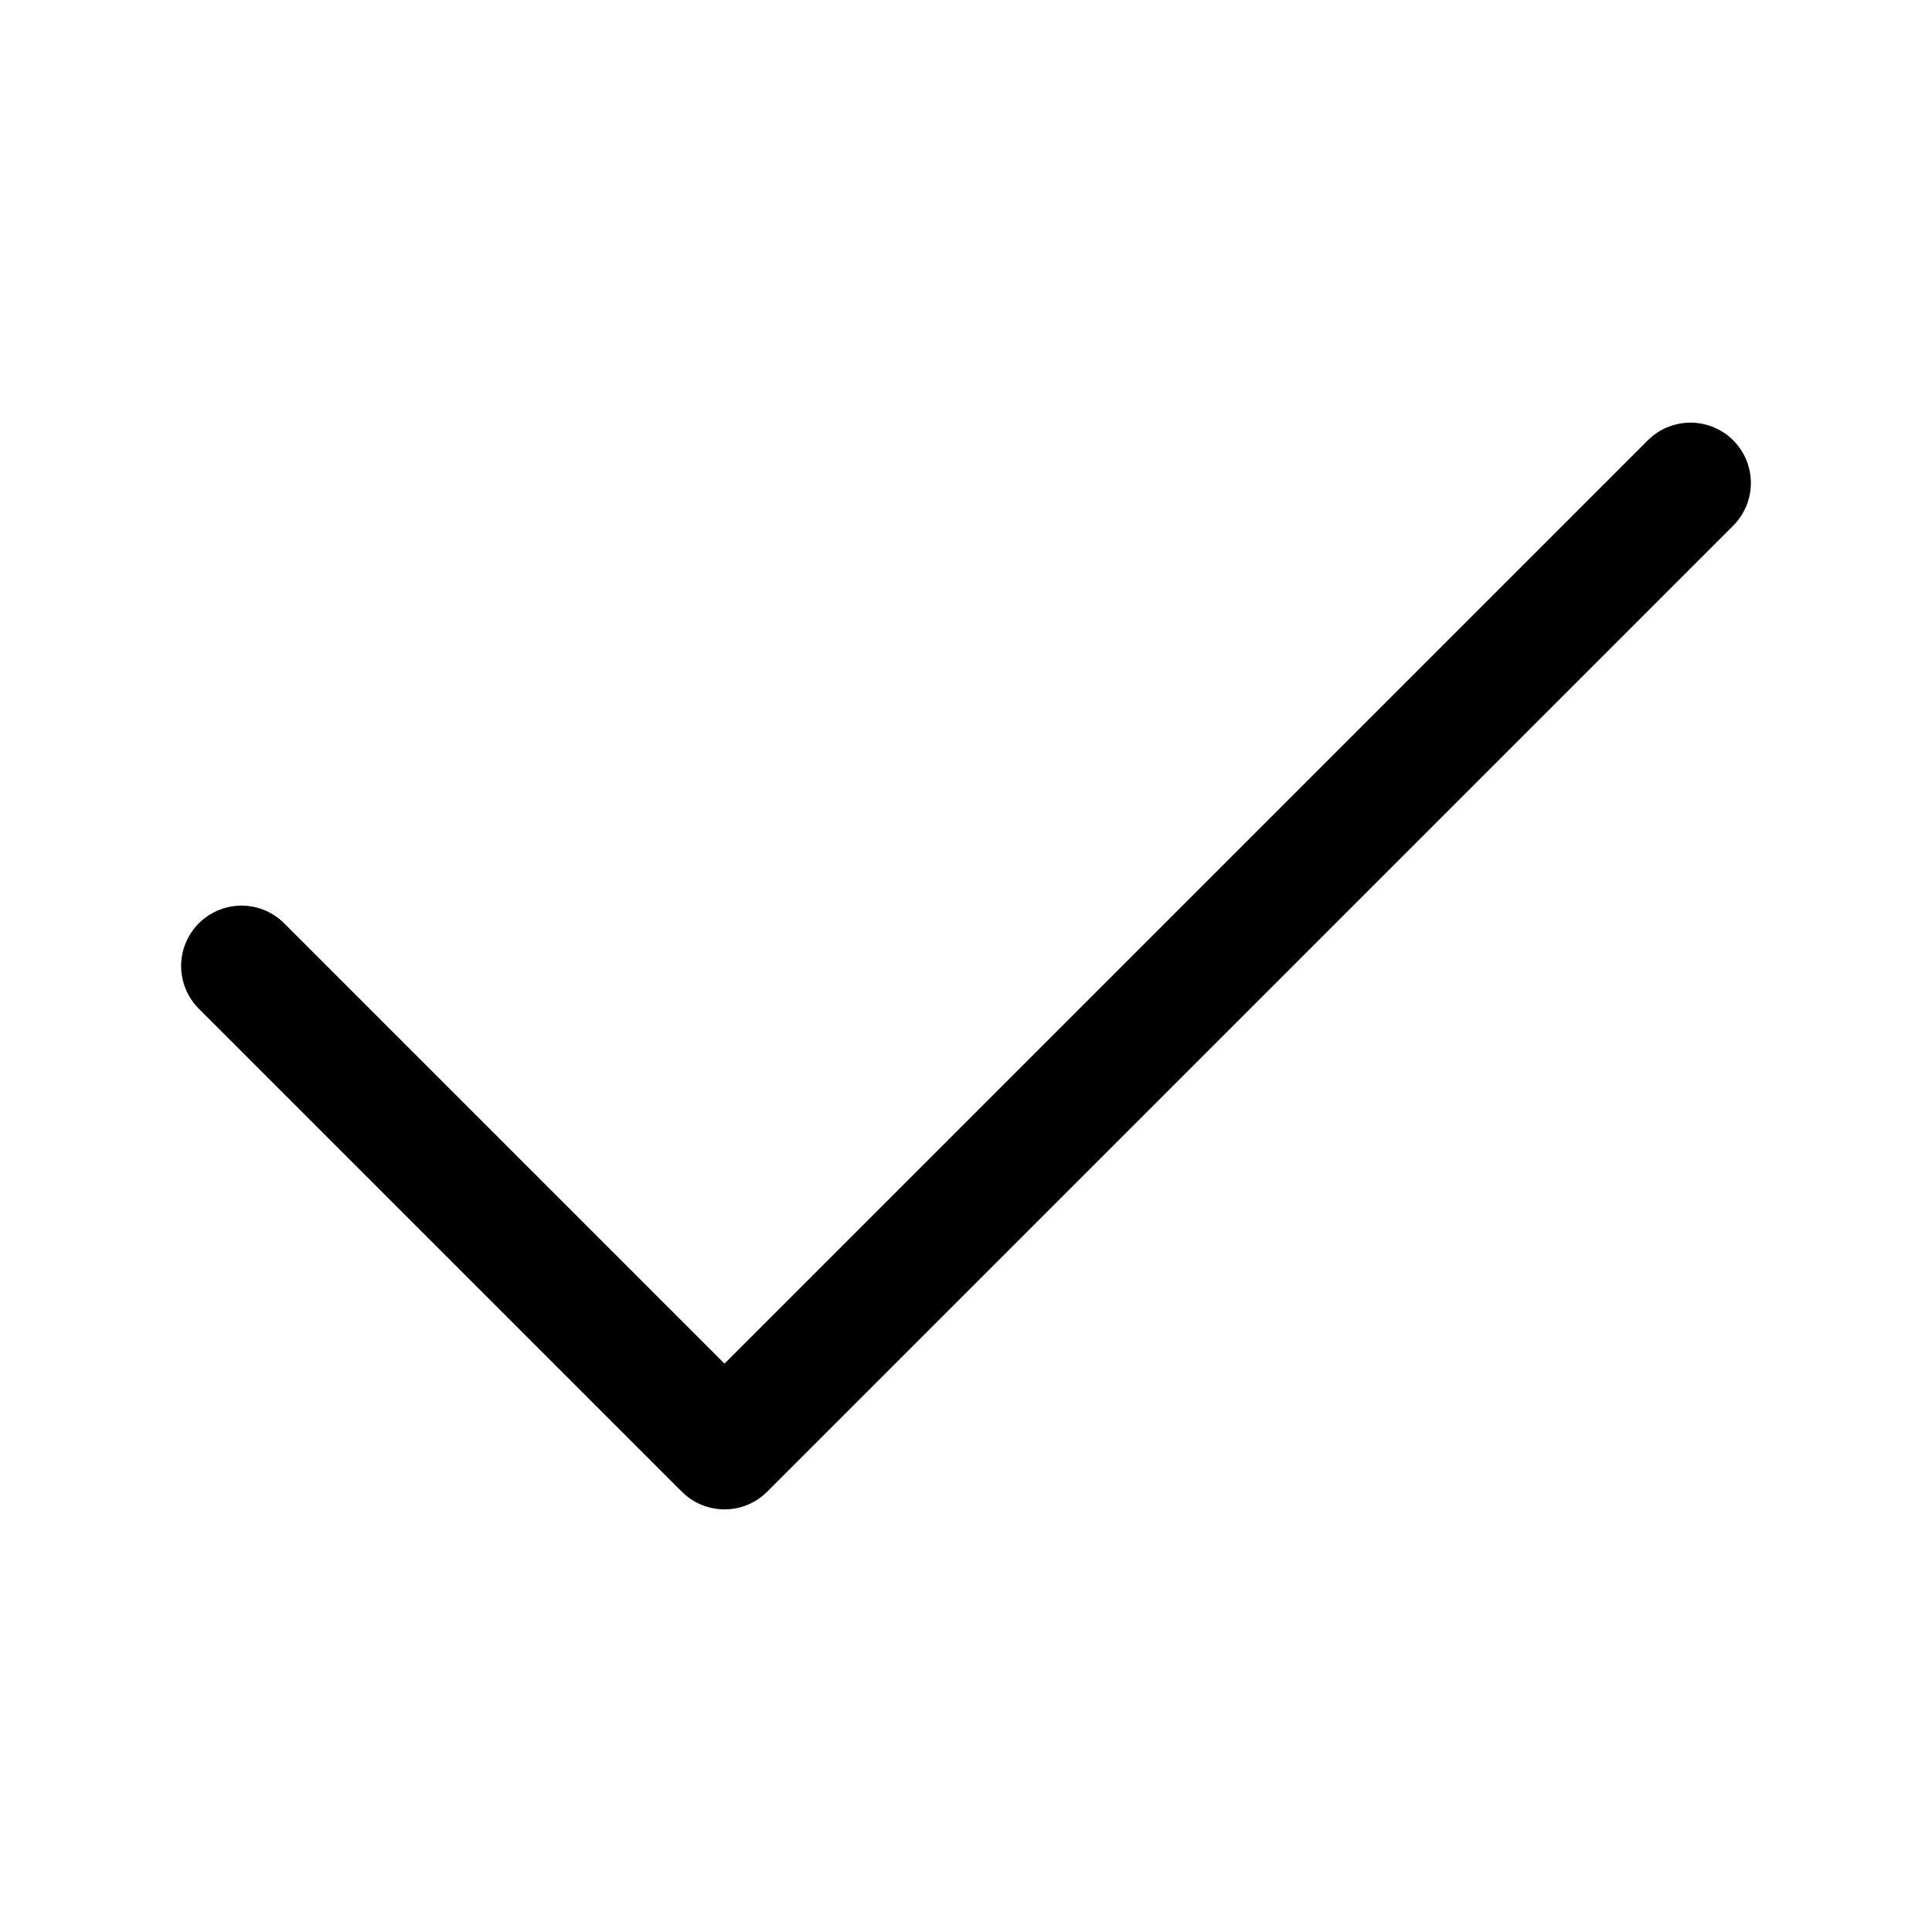
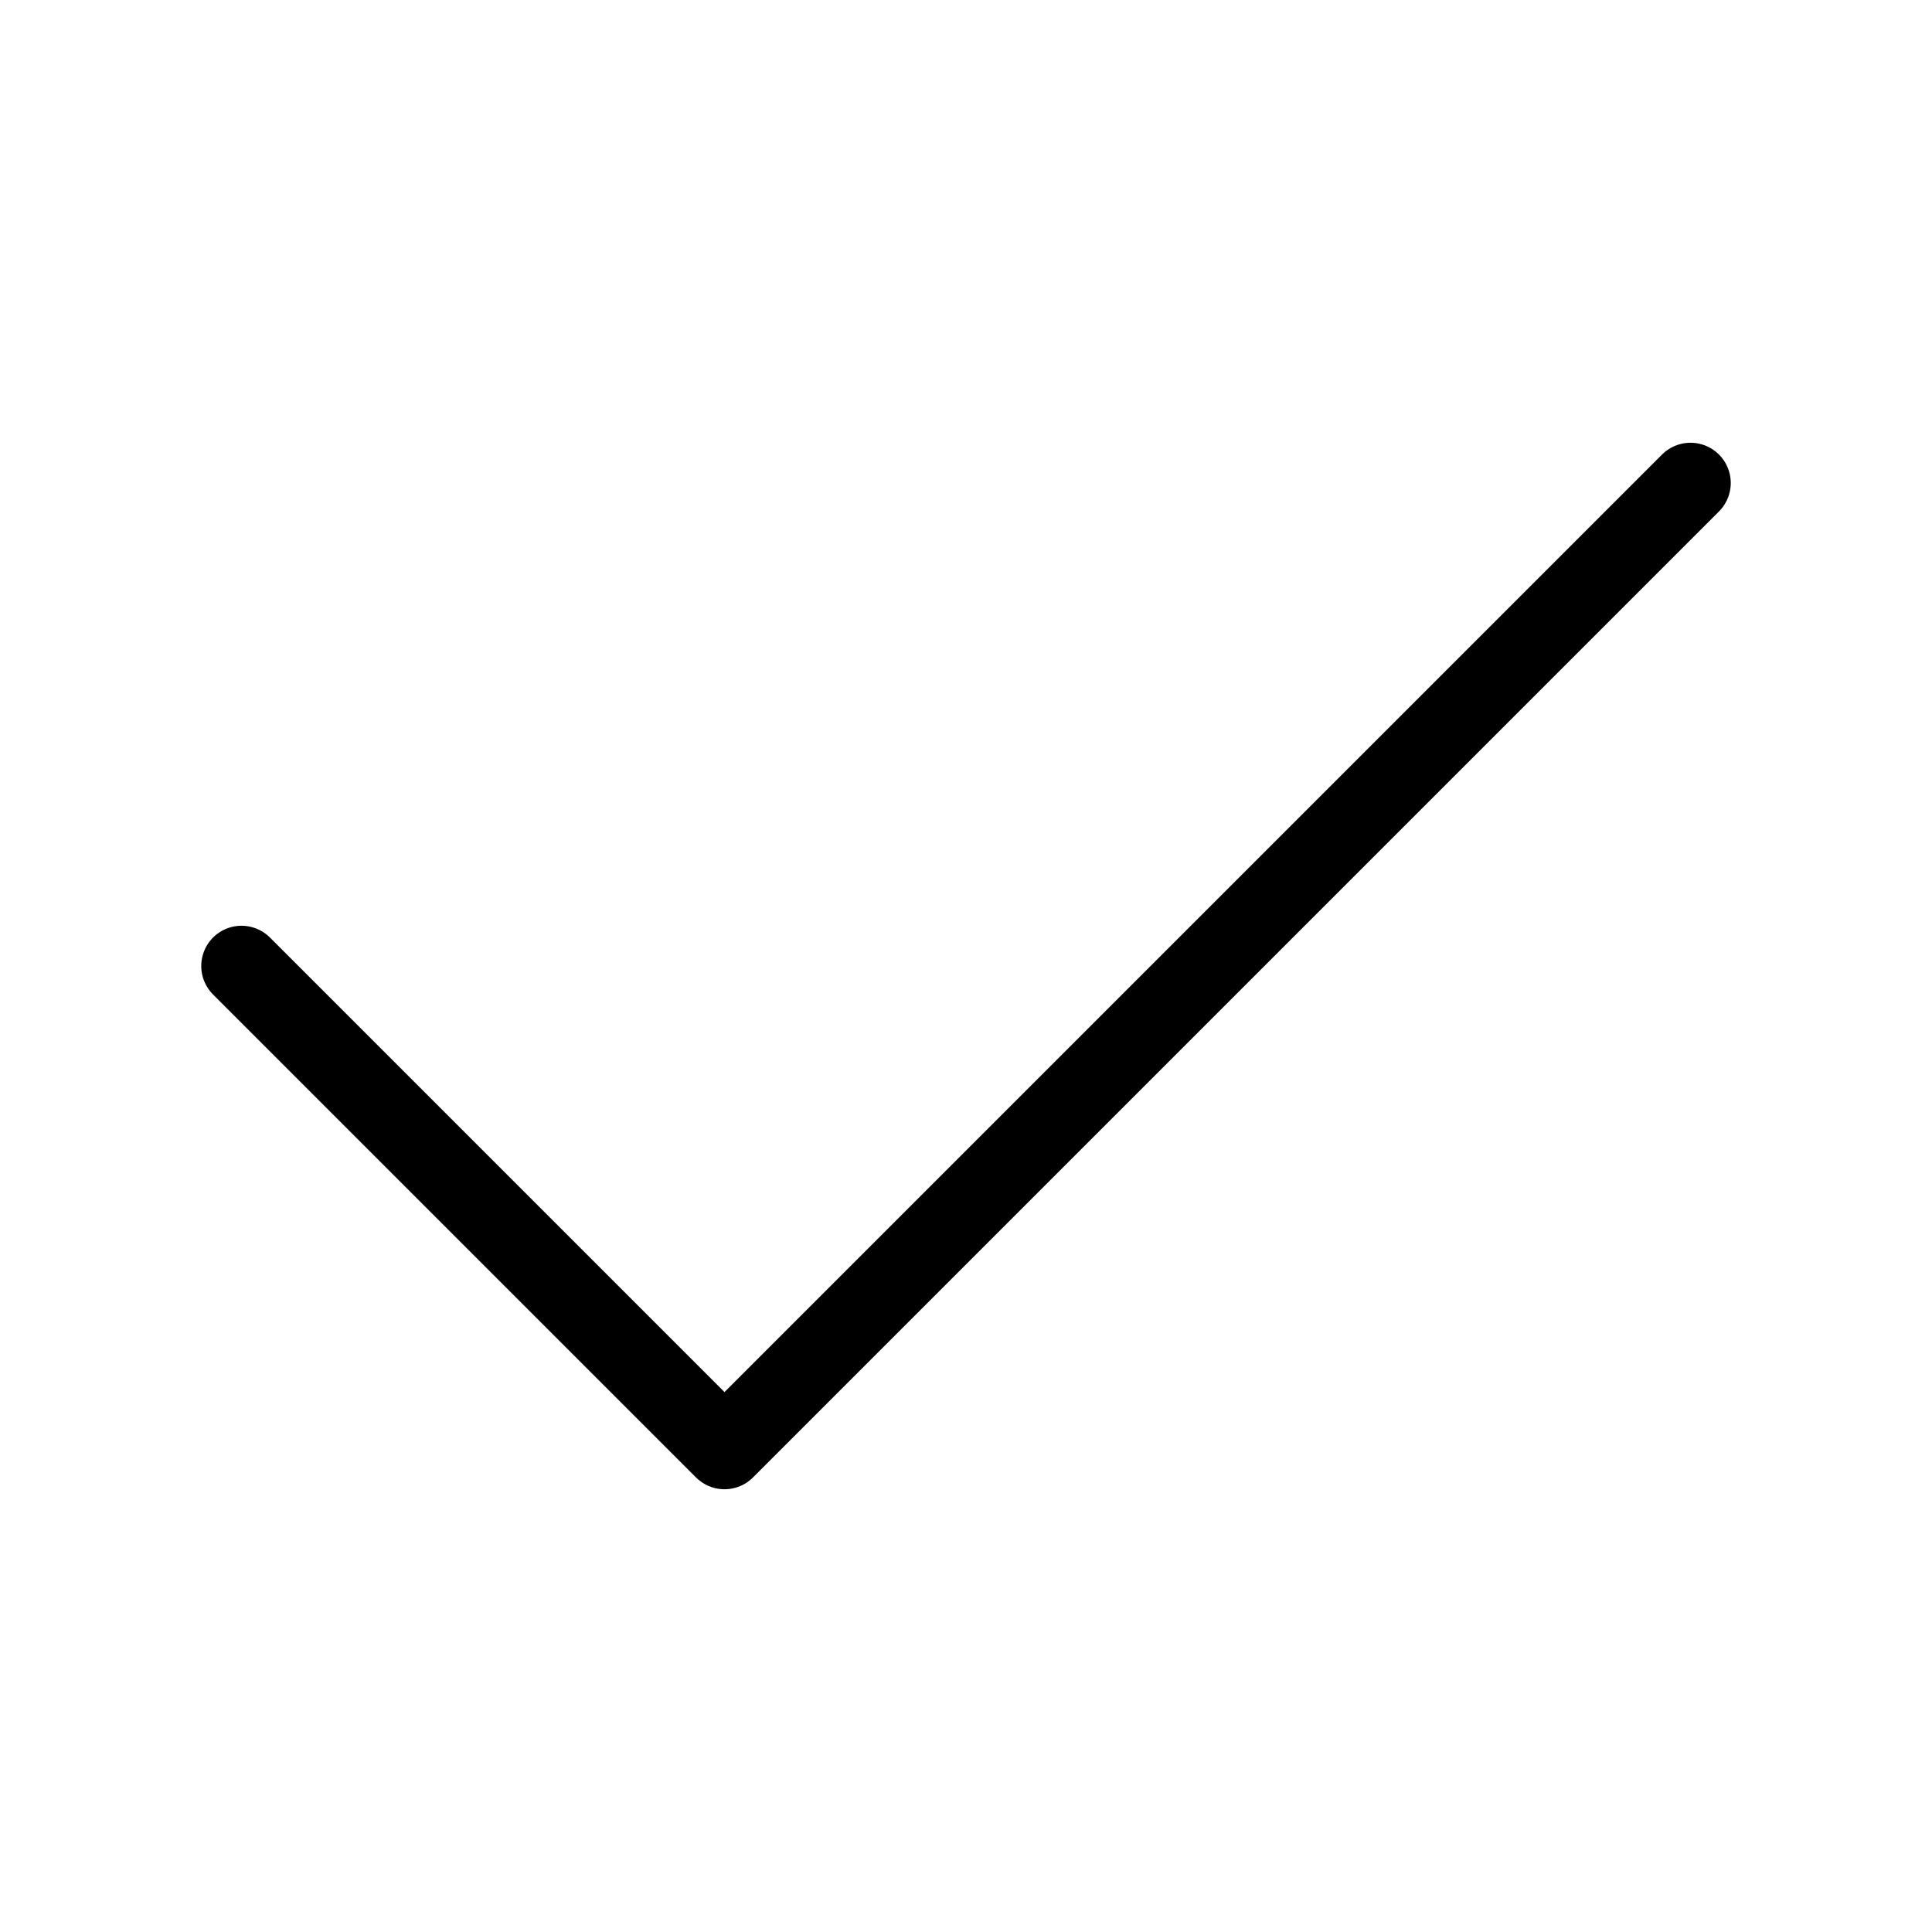
- <svg xmlns="http://www.w3.org/2000/svg" width="18" height="18" viewBox="0 0 24 24" fill="none">
-   <path d="M3 12L9 18L21 6" stroke="#000" stroke-width="1.5" stroke-linecap="round" stroke-linejoin="round" />
+ <svg xmlns="http://www.w3.org/2000/svg" width="20" height="20" viewBox="0 0 24 24" fill="none">
+   <path d="M3 12L9 18L21 6" stroke="#000" stroke-width="1" stroke-linecap="round" stroke-linejoin="round" />
</svg>
